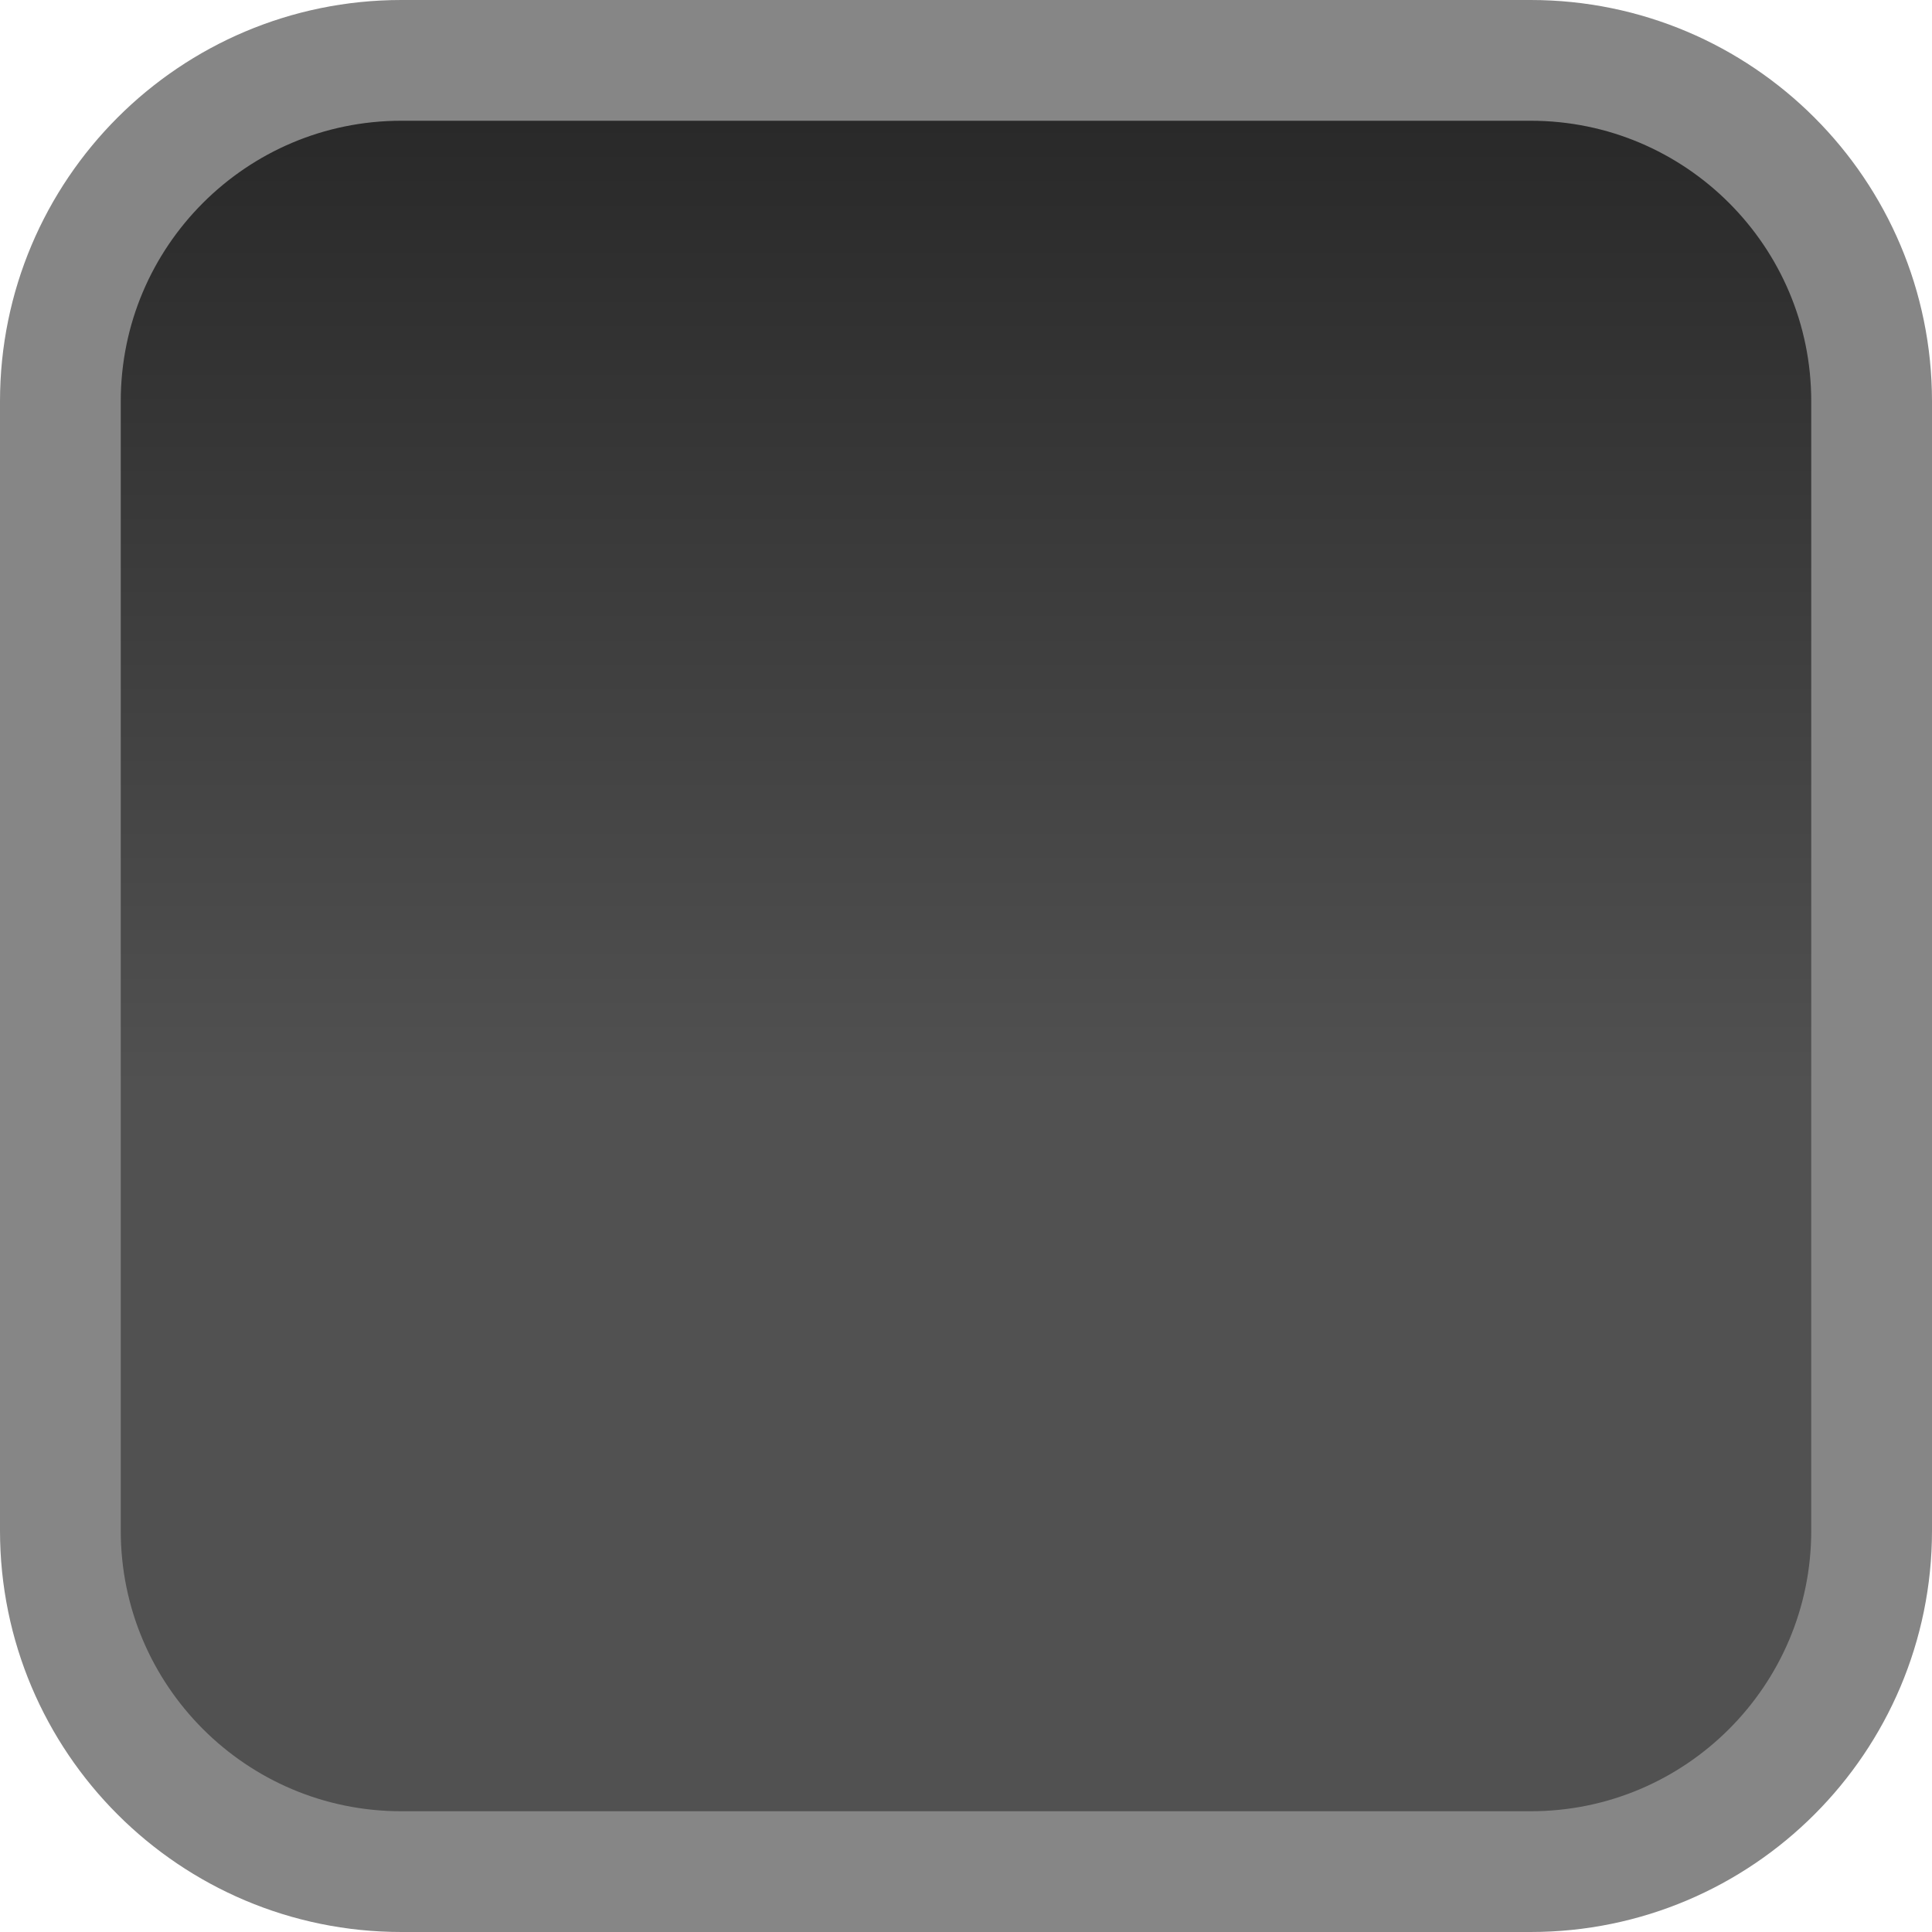
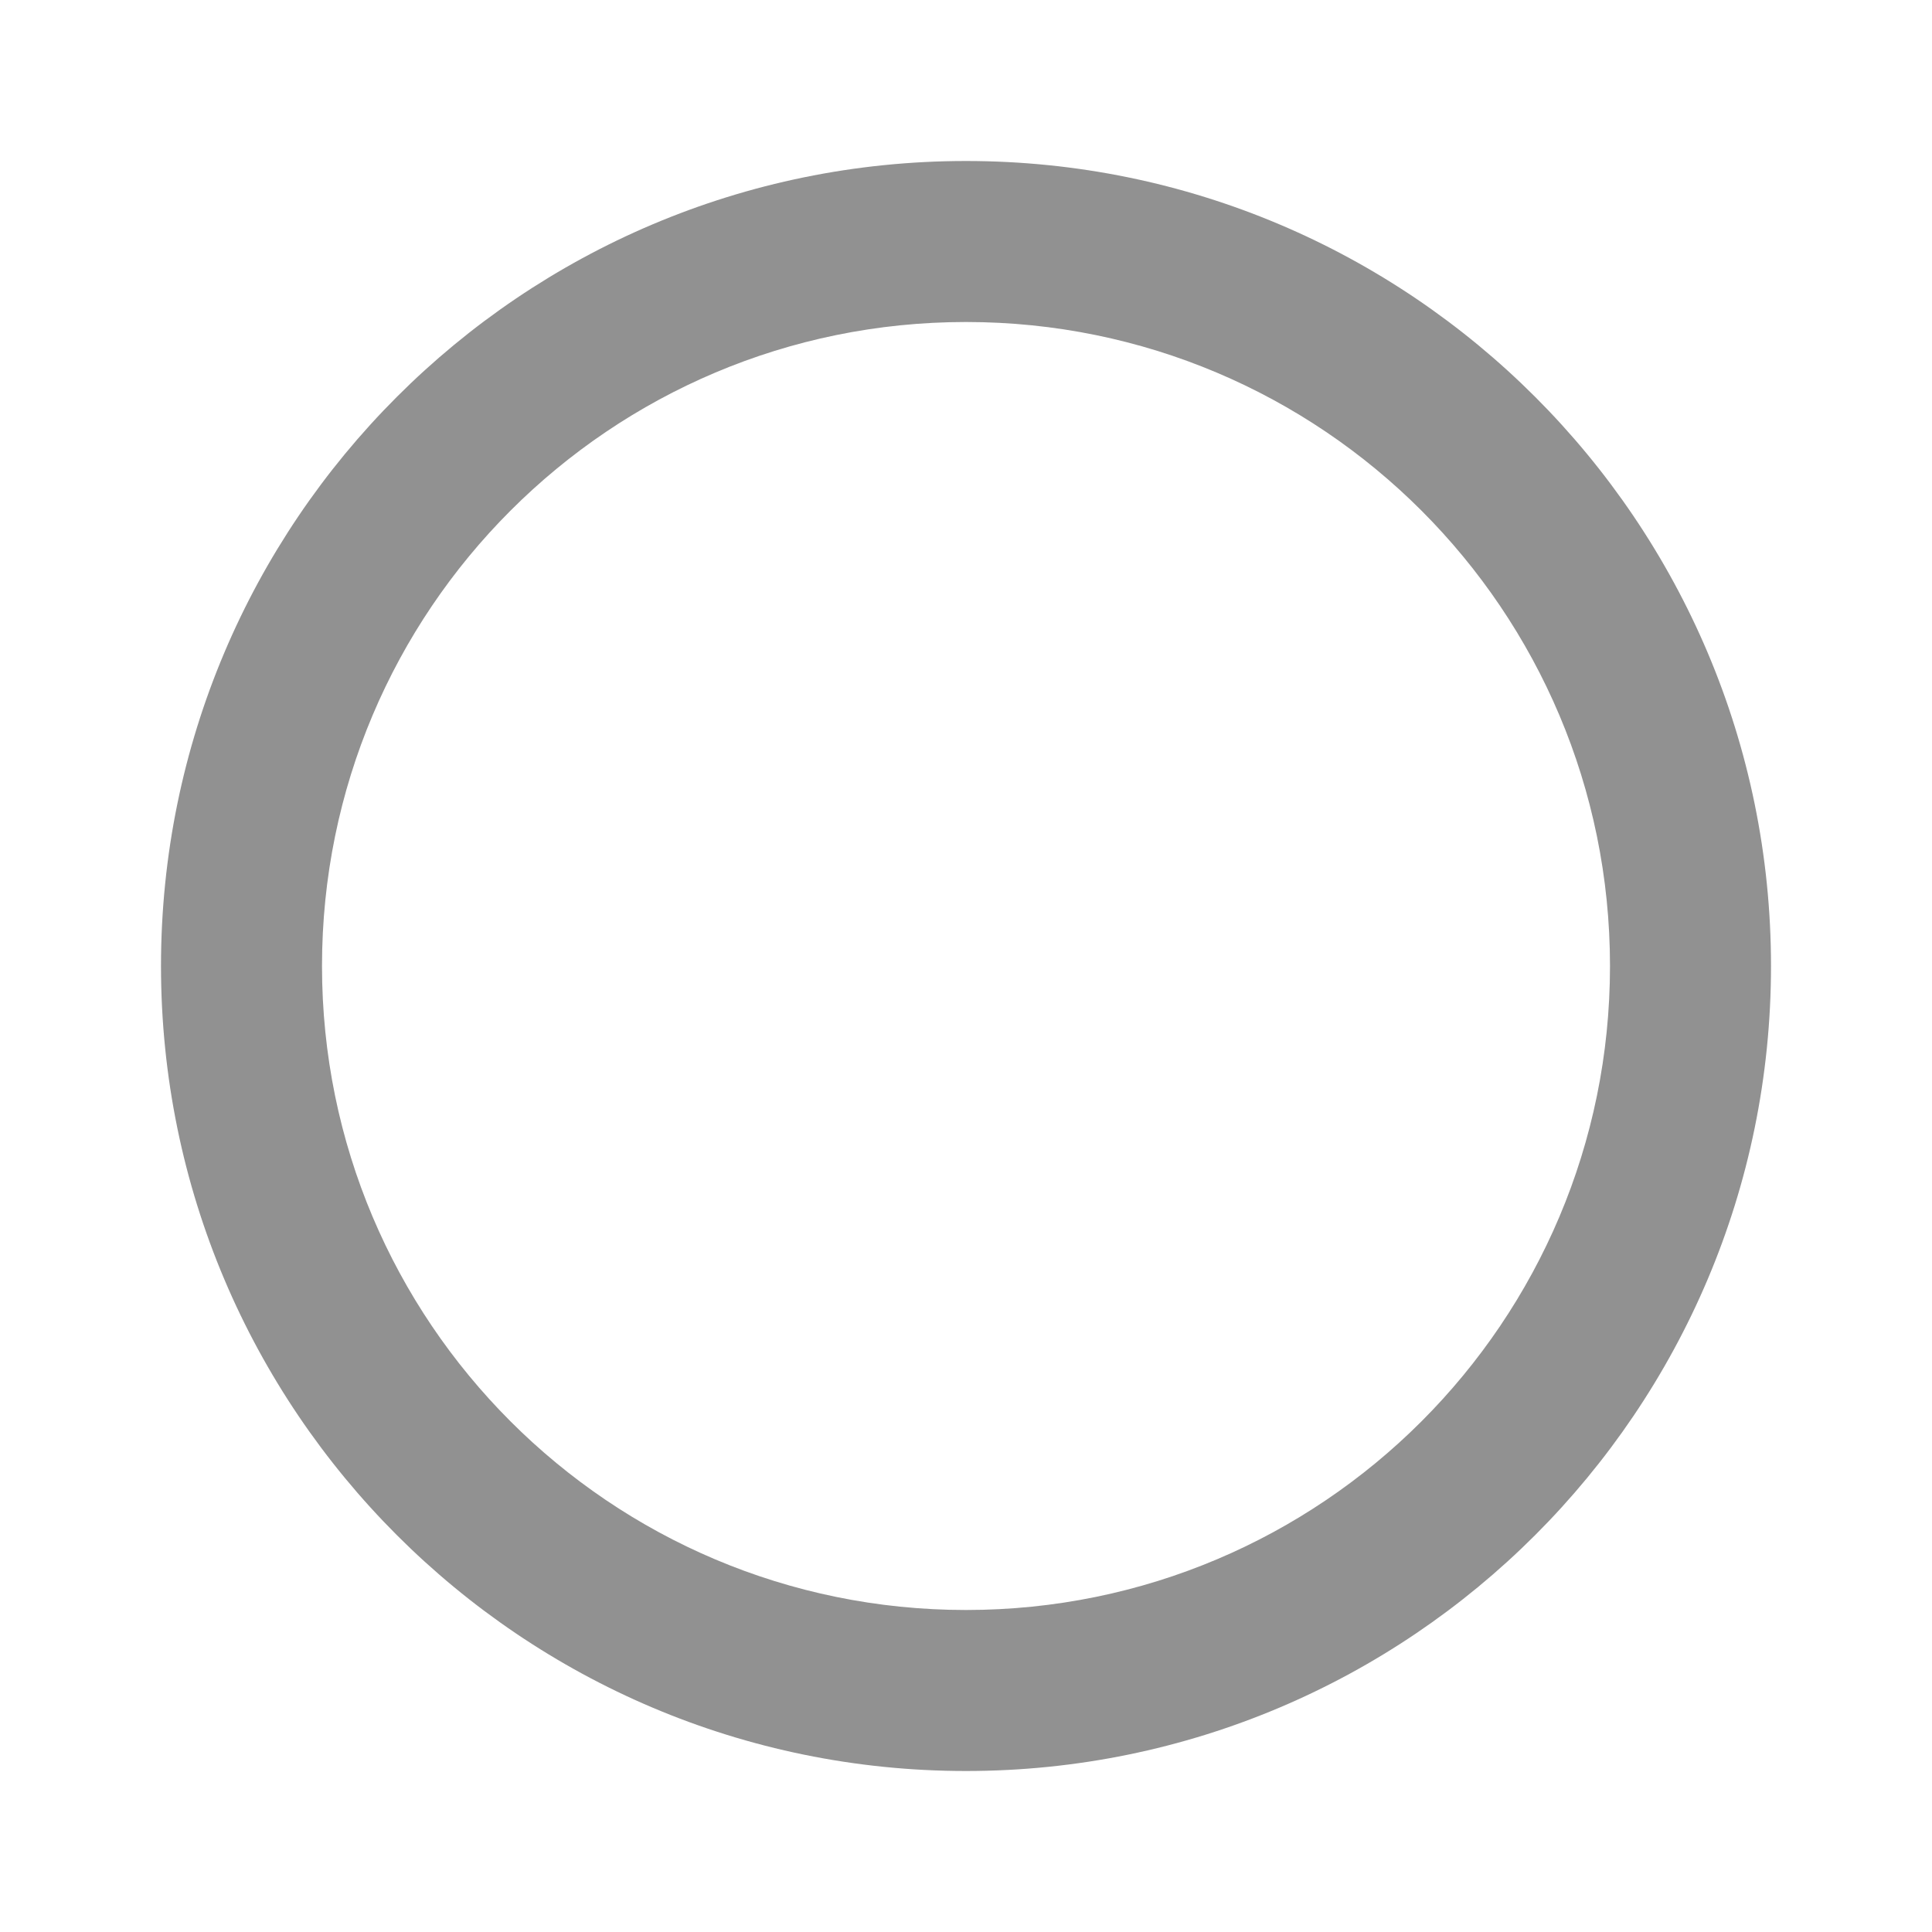
- <svg xmlns="http://www.w3.org/2000/svg" xmlns:xlink="http://www.w3.org/1999/xlink" width="16" height="16" viewBox="0 0 16 16" id="svg2" version="1.1">
-   <defs id="defs4">
-     <linearGradient id="linearGradient4140">
-       <stop style="stop-color:#292929;stop-opacity:1" offset="0" id="stop4142" />
-       <stop style="stop-color:#515151;stop-opacity:1" offset="1" id="stop4144" />
-     </linearGradient>
-     <linearGradient xlink:href="#linearGradient4140" id="linearGradient4146" x1="8" y1="1037.362" x2="8" y2="1045.362" gradientUnits="userSpaceOnUse" />
-   </defs>
-   <g id="layer1" transform="translate(0,-1036.362)">
-     <rect style="fill:url(#linearGradient4146);fill-rule:evenodd;stroke:#868686;stroke-width:1;stroke-linecap:butt;stroke-linejoin:miter;stroke-miterlimit:4;stroke-dasharray:none;stroke-opacity:1;fill-opacity:1" id="rect3338" width="15" height="15" x="0.5" y="1036.862" rx="2.824" ry="2.824" />
-   </g>
+ <svg xmlns="http://www.w3.org/2000/svg" width="24" height="24" fill="#000000" opacity=".54" version="1.1" viewBox="0 0 24 24">
+   <path d="m12 2c-5.52 0-10 4.48-10 10s4.48 10 10 10 10-4.48 10-10-4.48-10-10-10zm0 18c-4.42 0-8-3.58-8-8s3.58-8 8-8 8 3.58 8 8-3.58 8-8 8z" fill="#333333" />
</svg>
